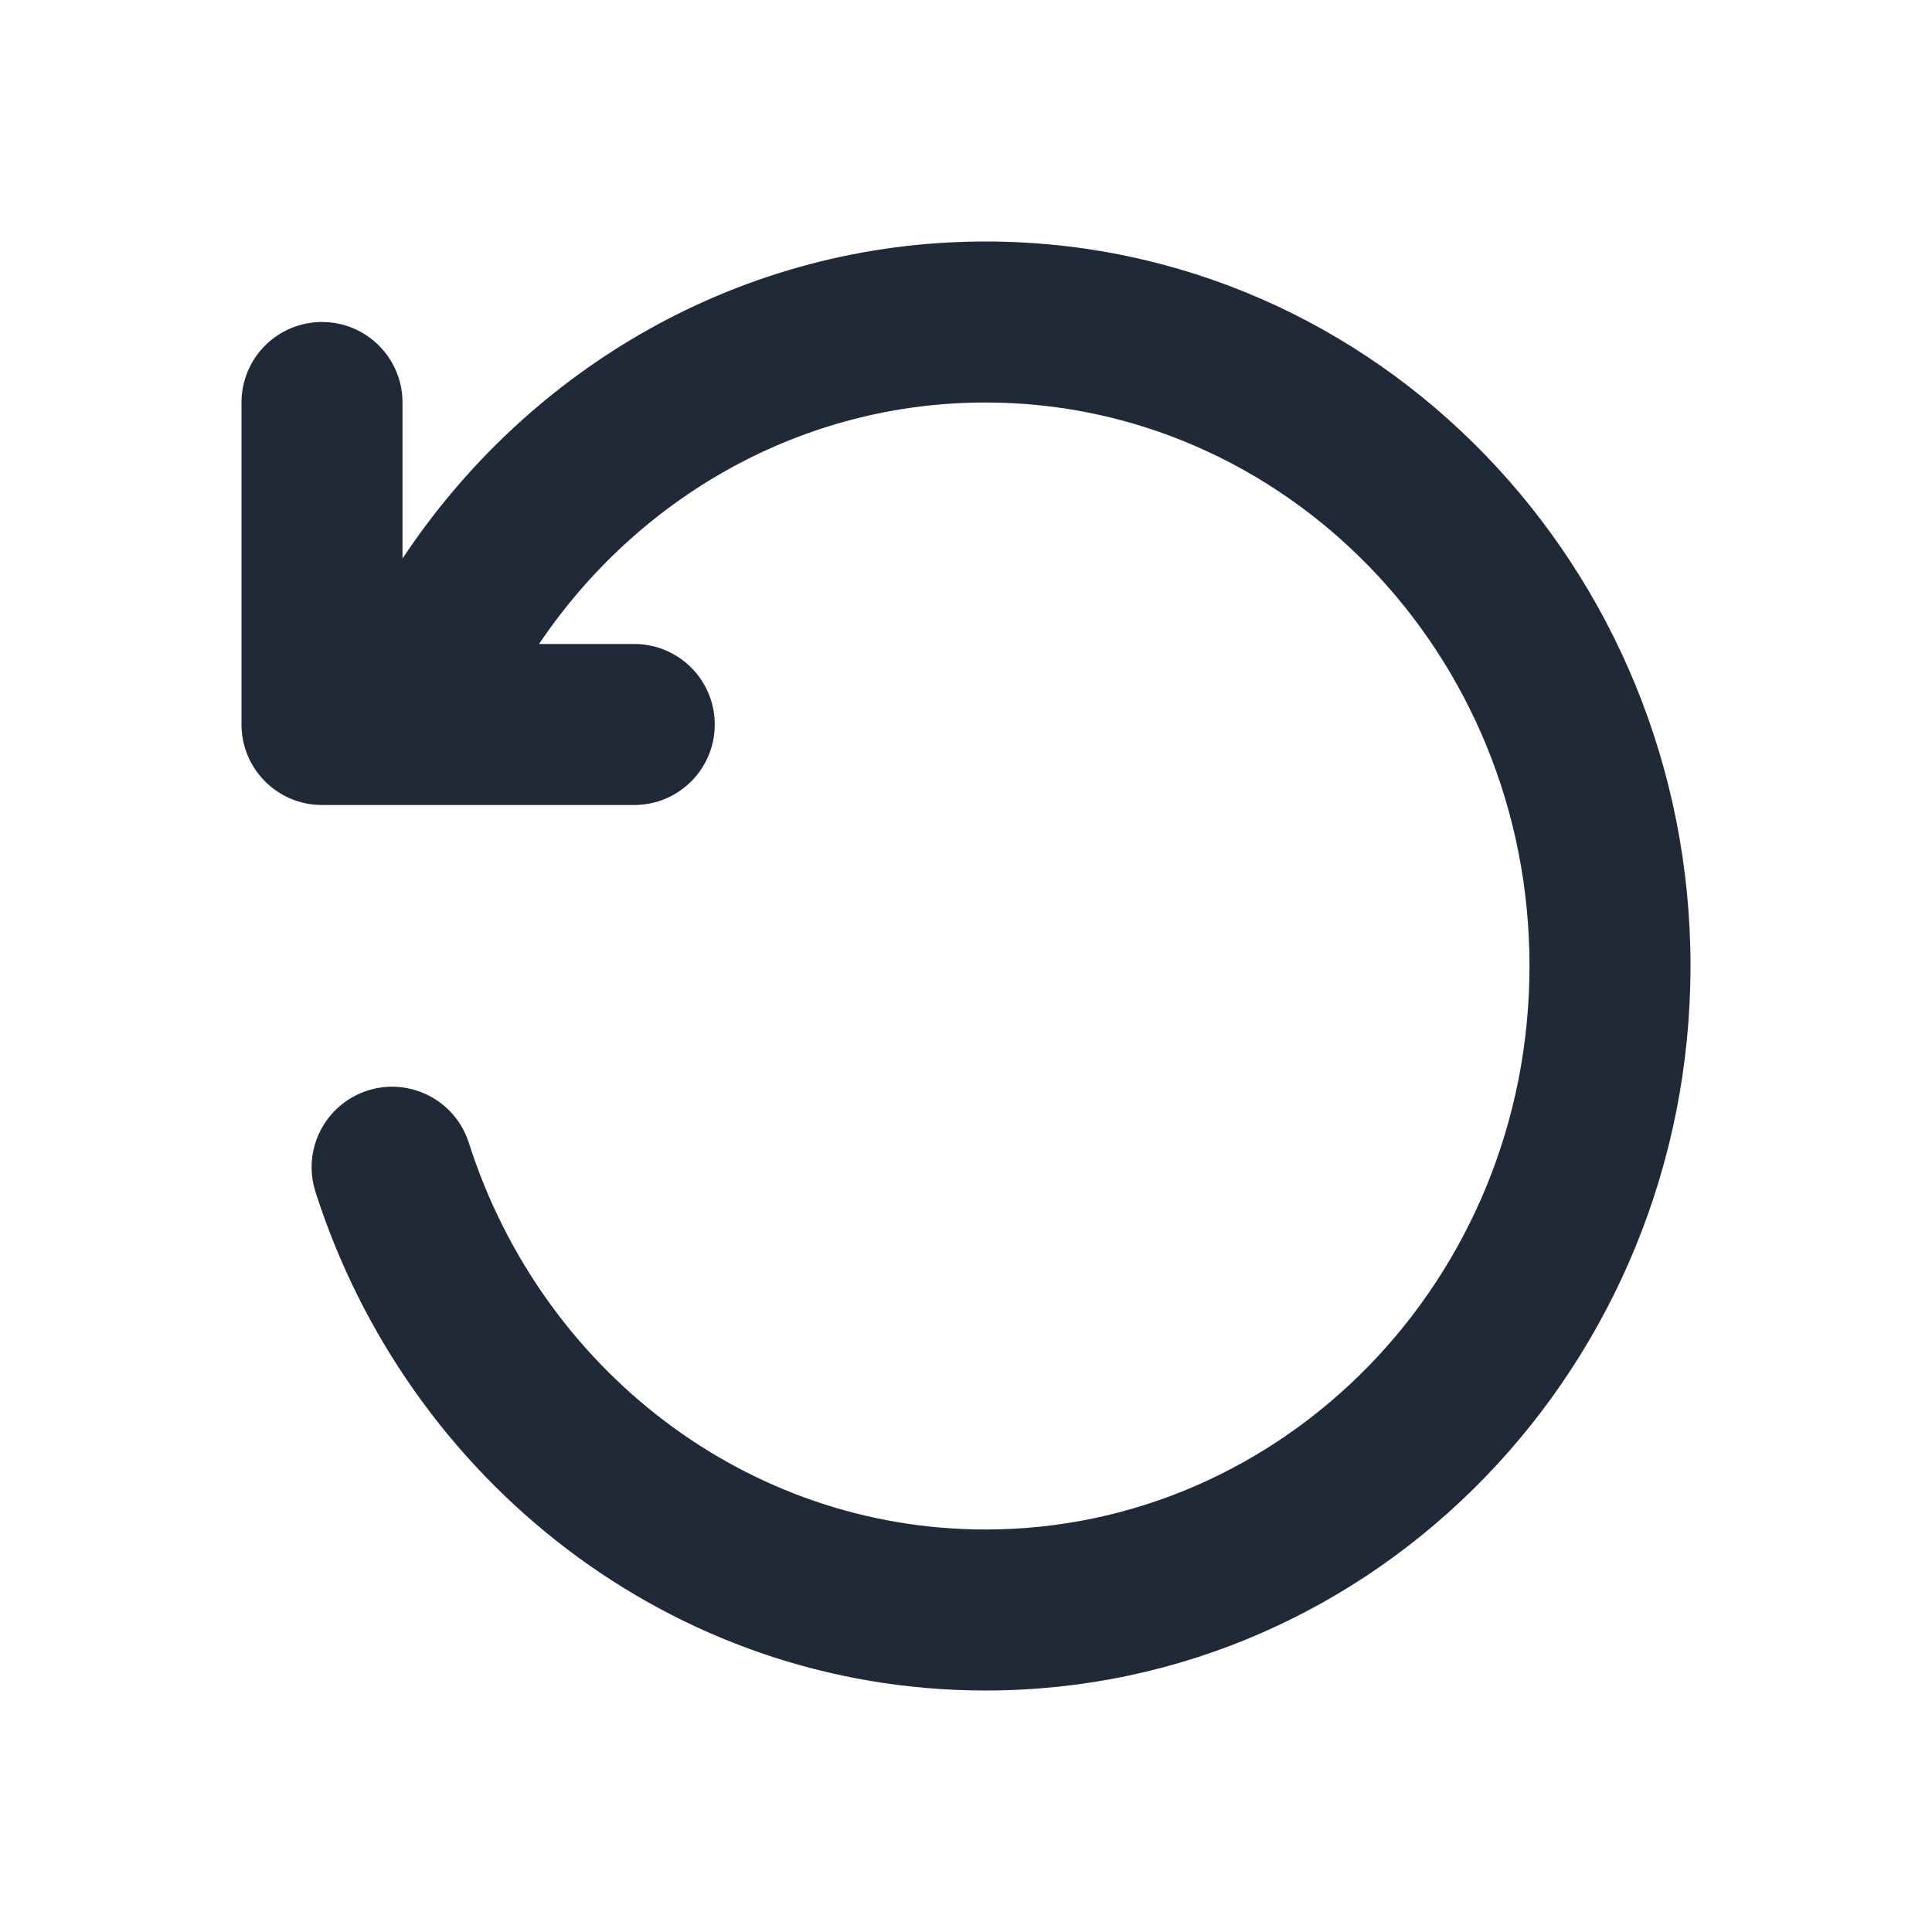
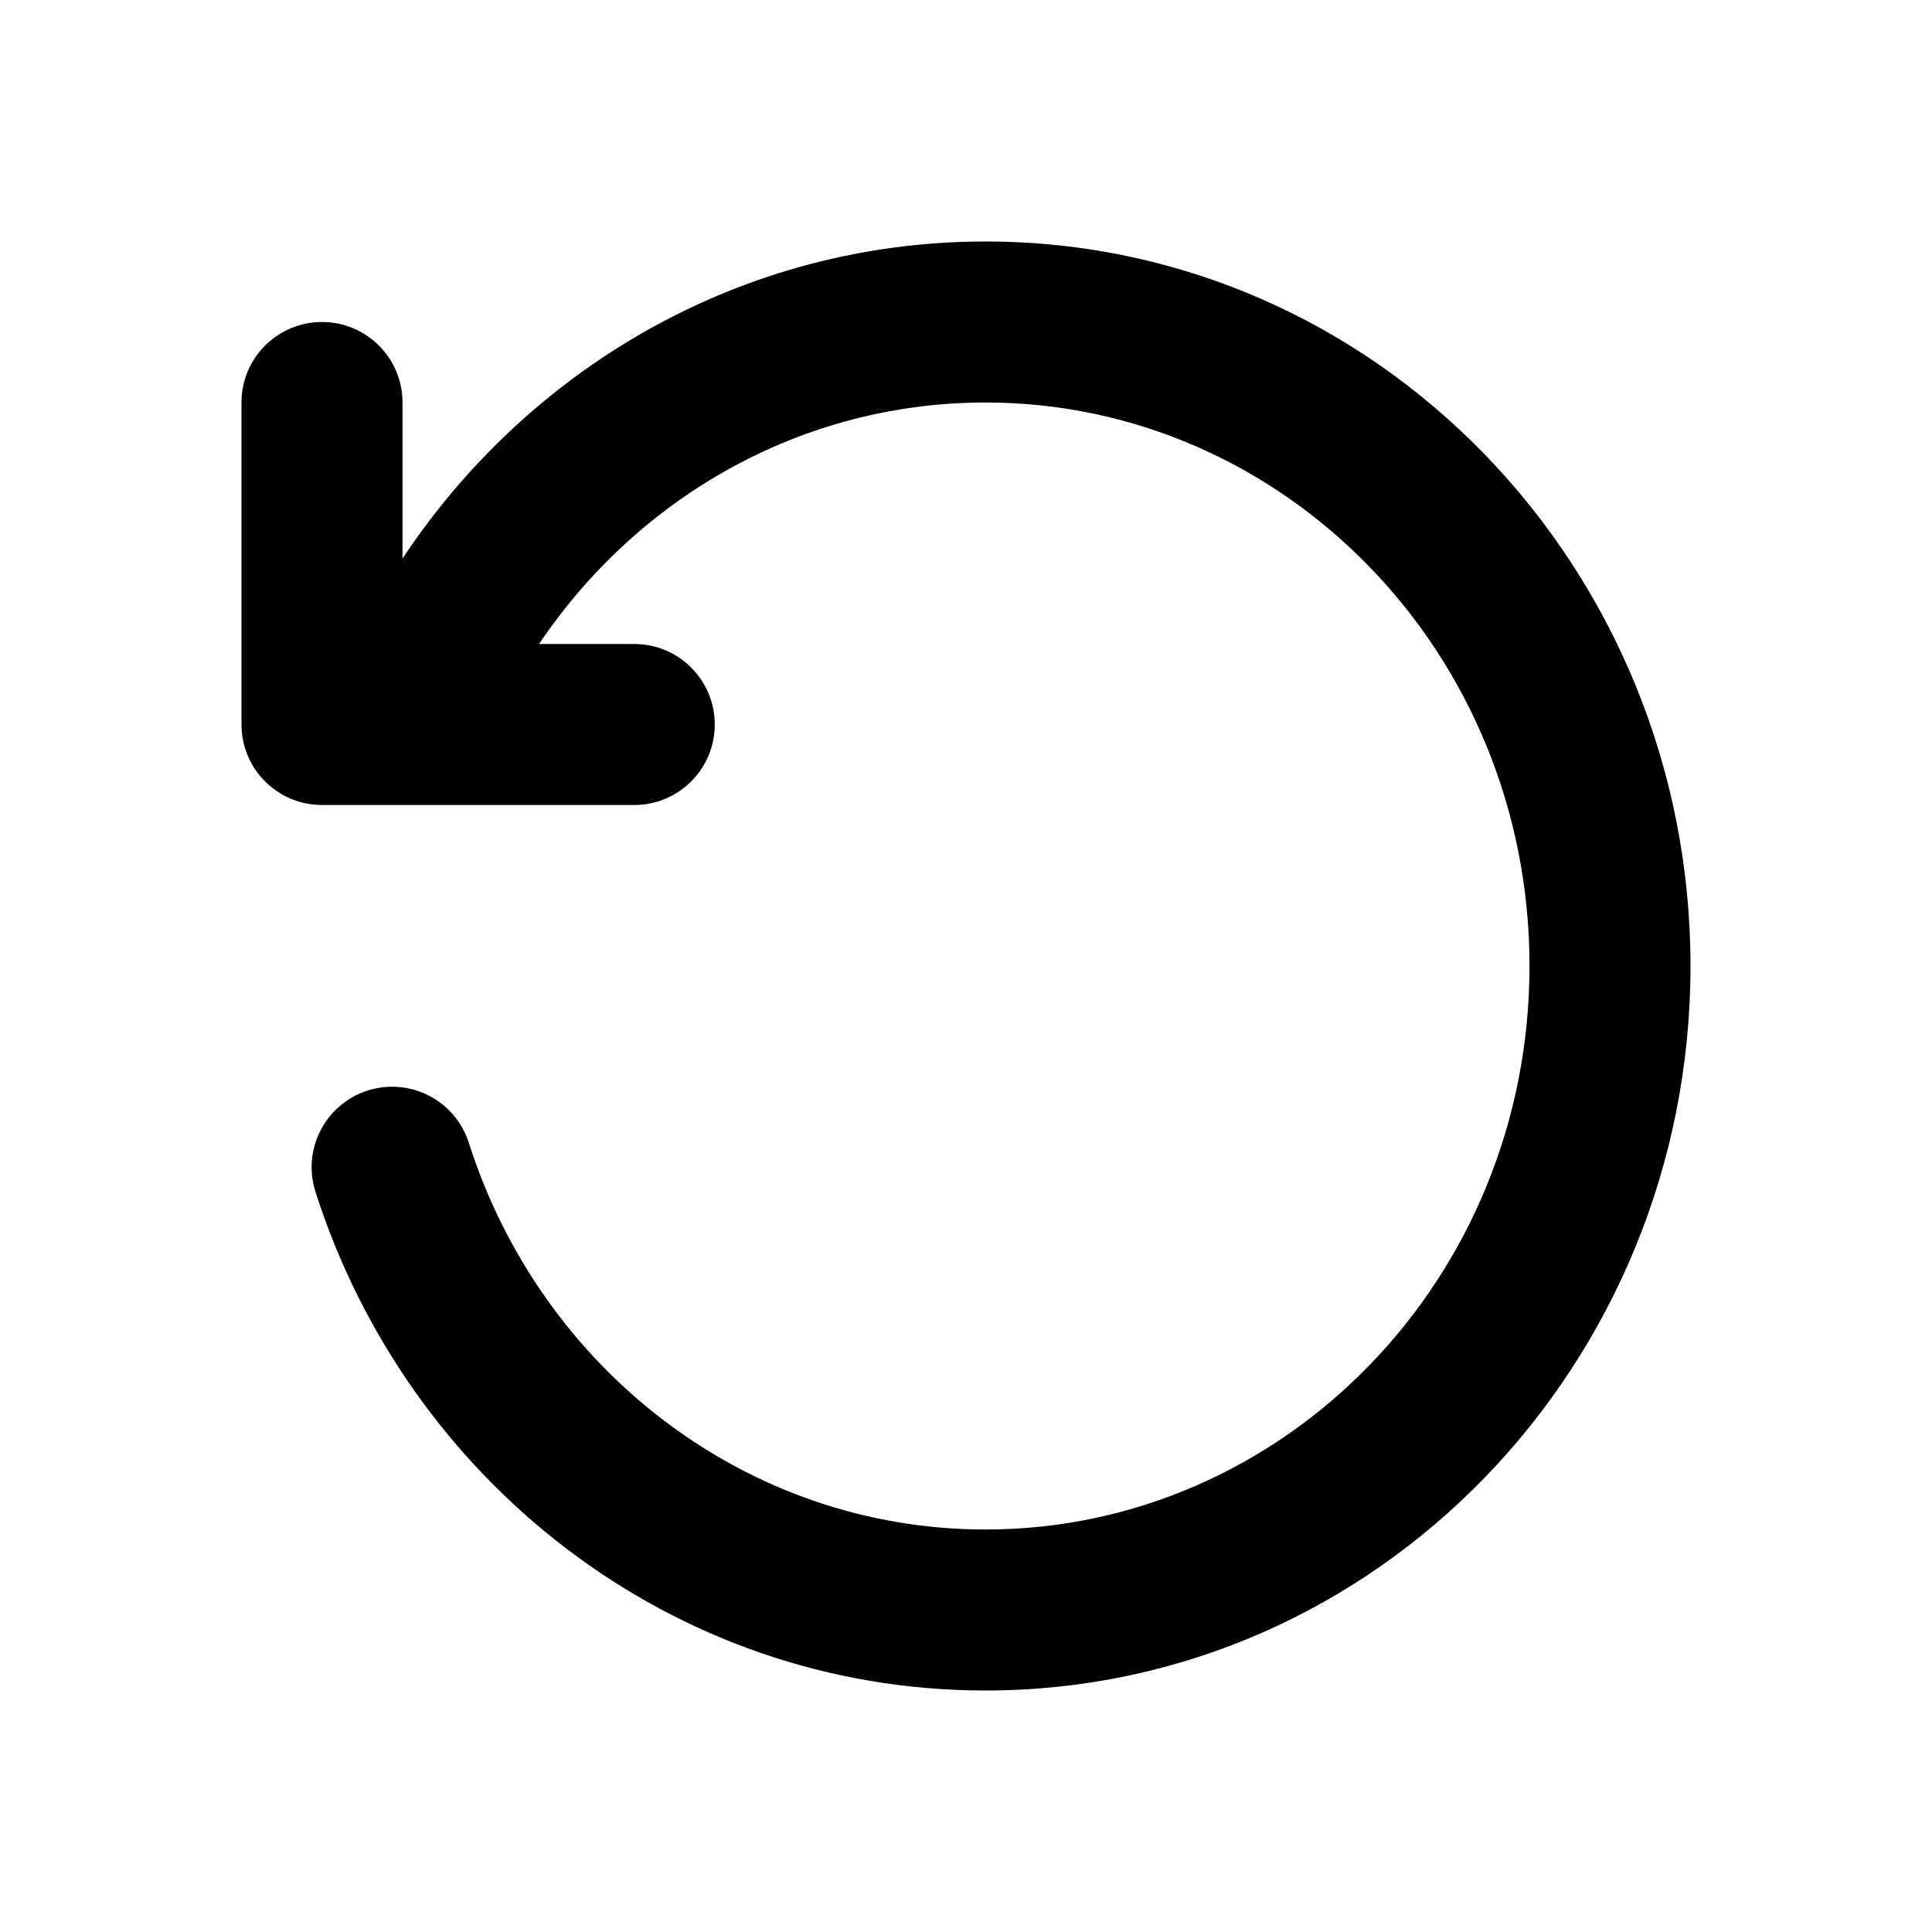
<svg xmlns="http://www.w3.org/2000/svg" width="48" height="48" viewBox="0 0 48 48" fill="none">
-   <path fill-rule="evenodd" clip-rule="evenodd" d="M13.392 16H15.758C16.862 16 17.758 16.895 17.758 18C17.758 19.105 16.862 20 15.758 20H8C6.895 20 6 19.105 6 18V10C6 8.895 6.895 8 8 8C9.105 8 10 8.895 10 10V13.877C13.14 9.141 18.443 6 24.485 6C34.216 6 42 14.117 42 24C42 33.883 34.216 42 24.485 42C16.68 42 10.119 36.767 7.837 29.607C7.501 28.555 8.083 27.43 9.135 27.094C10.187 26.759 11.312 27.34 11.648 28.393C13.438 34.008 18.539 38 24.485 38C31.892 38 38 31.79 38 24C38 16.21 31.892 10 24.485 10C19.913 10 15.846 12.355 13.392 16Z" fill="#1F2937" />
+   <path fill-rule="evenodd" clip-rule="evenodd" d="M13.392 16H15.758C16.862 16 17.758 16.895 17.758 18C17.758 19.105 16.862 20 15.758 20H8C6.895 20 6 19.105 6 18V10C6 8.895 6.895 8 8 8C9.105 8 10 8.895 10 10V13.877C13.14 9.141 18.443 6 24.485 6C34.216 6 42 14.117 42 24C42 33.883 34.216 42 24.485 42C16.68 42 10.119 36.767 7.837 29.607C7.501 28.555 8.083 27.43 9.135 27.094C10.187 26.759 11.312 27.34 11.648 28.393C13.438 34.008 18.539 38 24.485 38C31.892 38 38 31.79 38 24C38 16.21 31.892 10 24.485 10C19.913 10 15.846 12.355 13.392 16Z" fill="currentColor" />
</svg>
